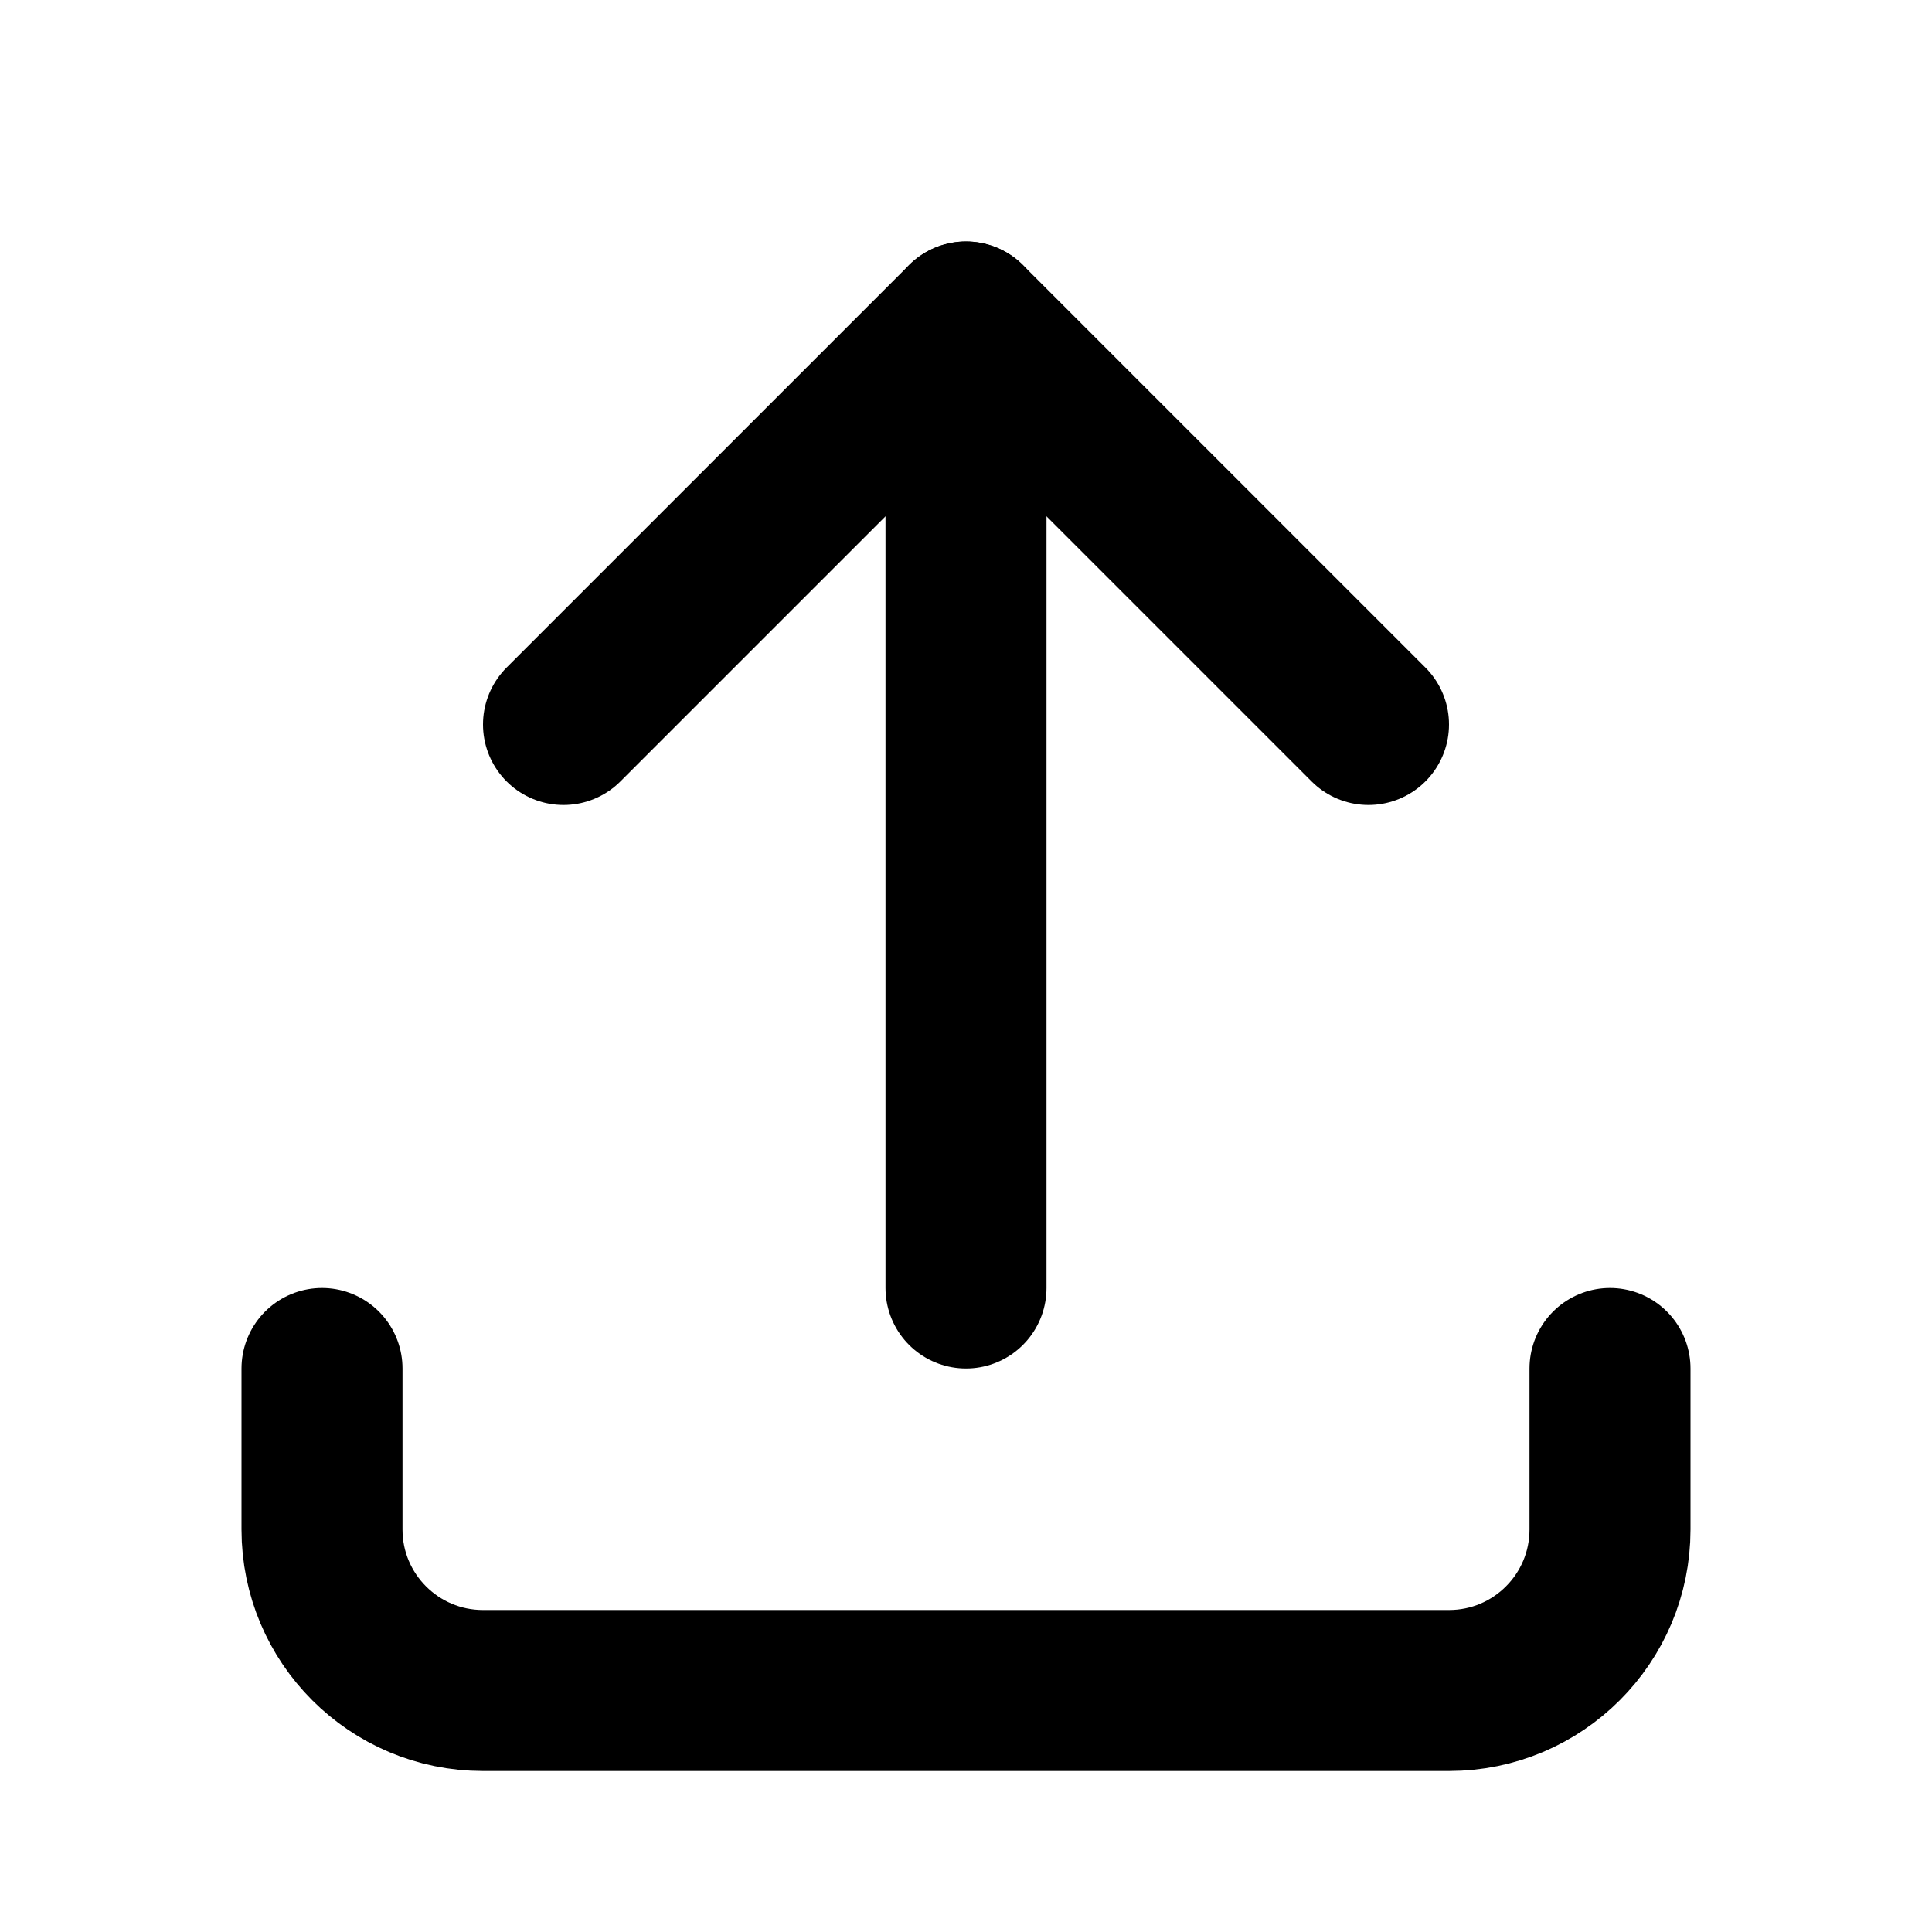
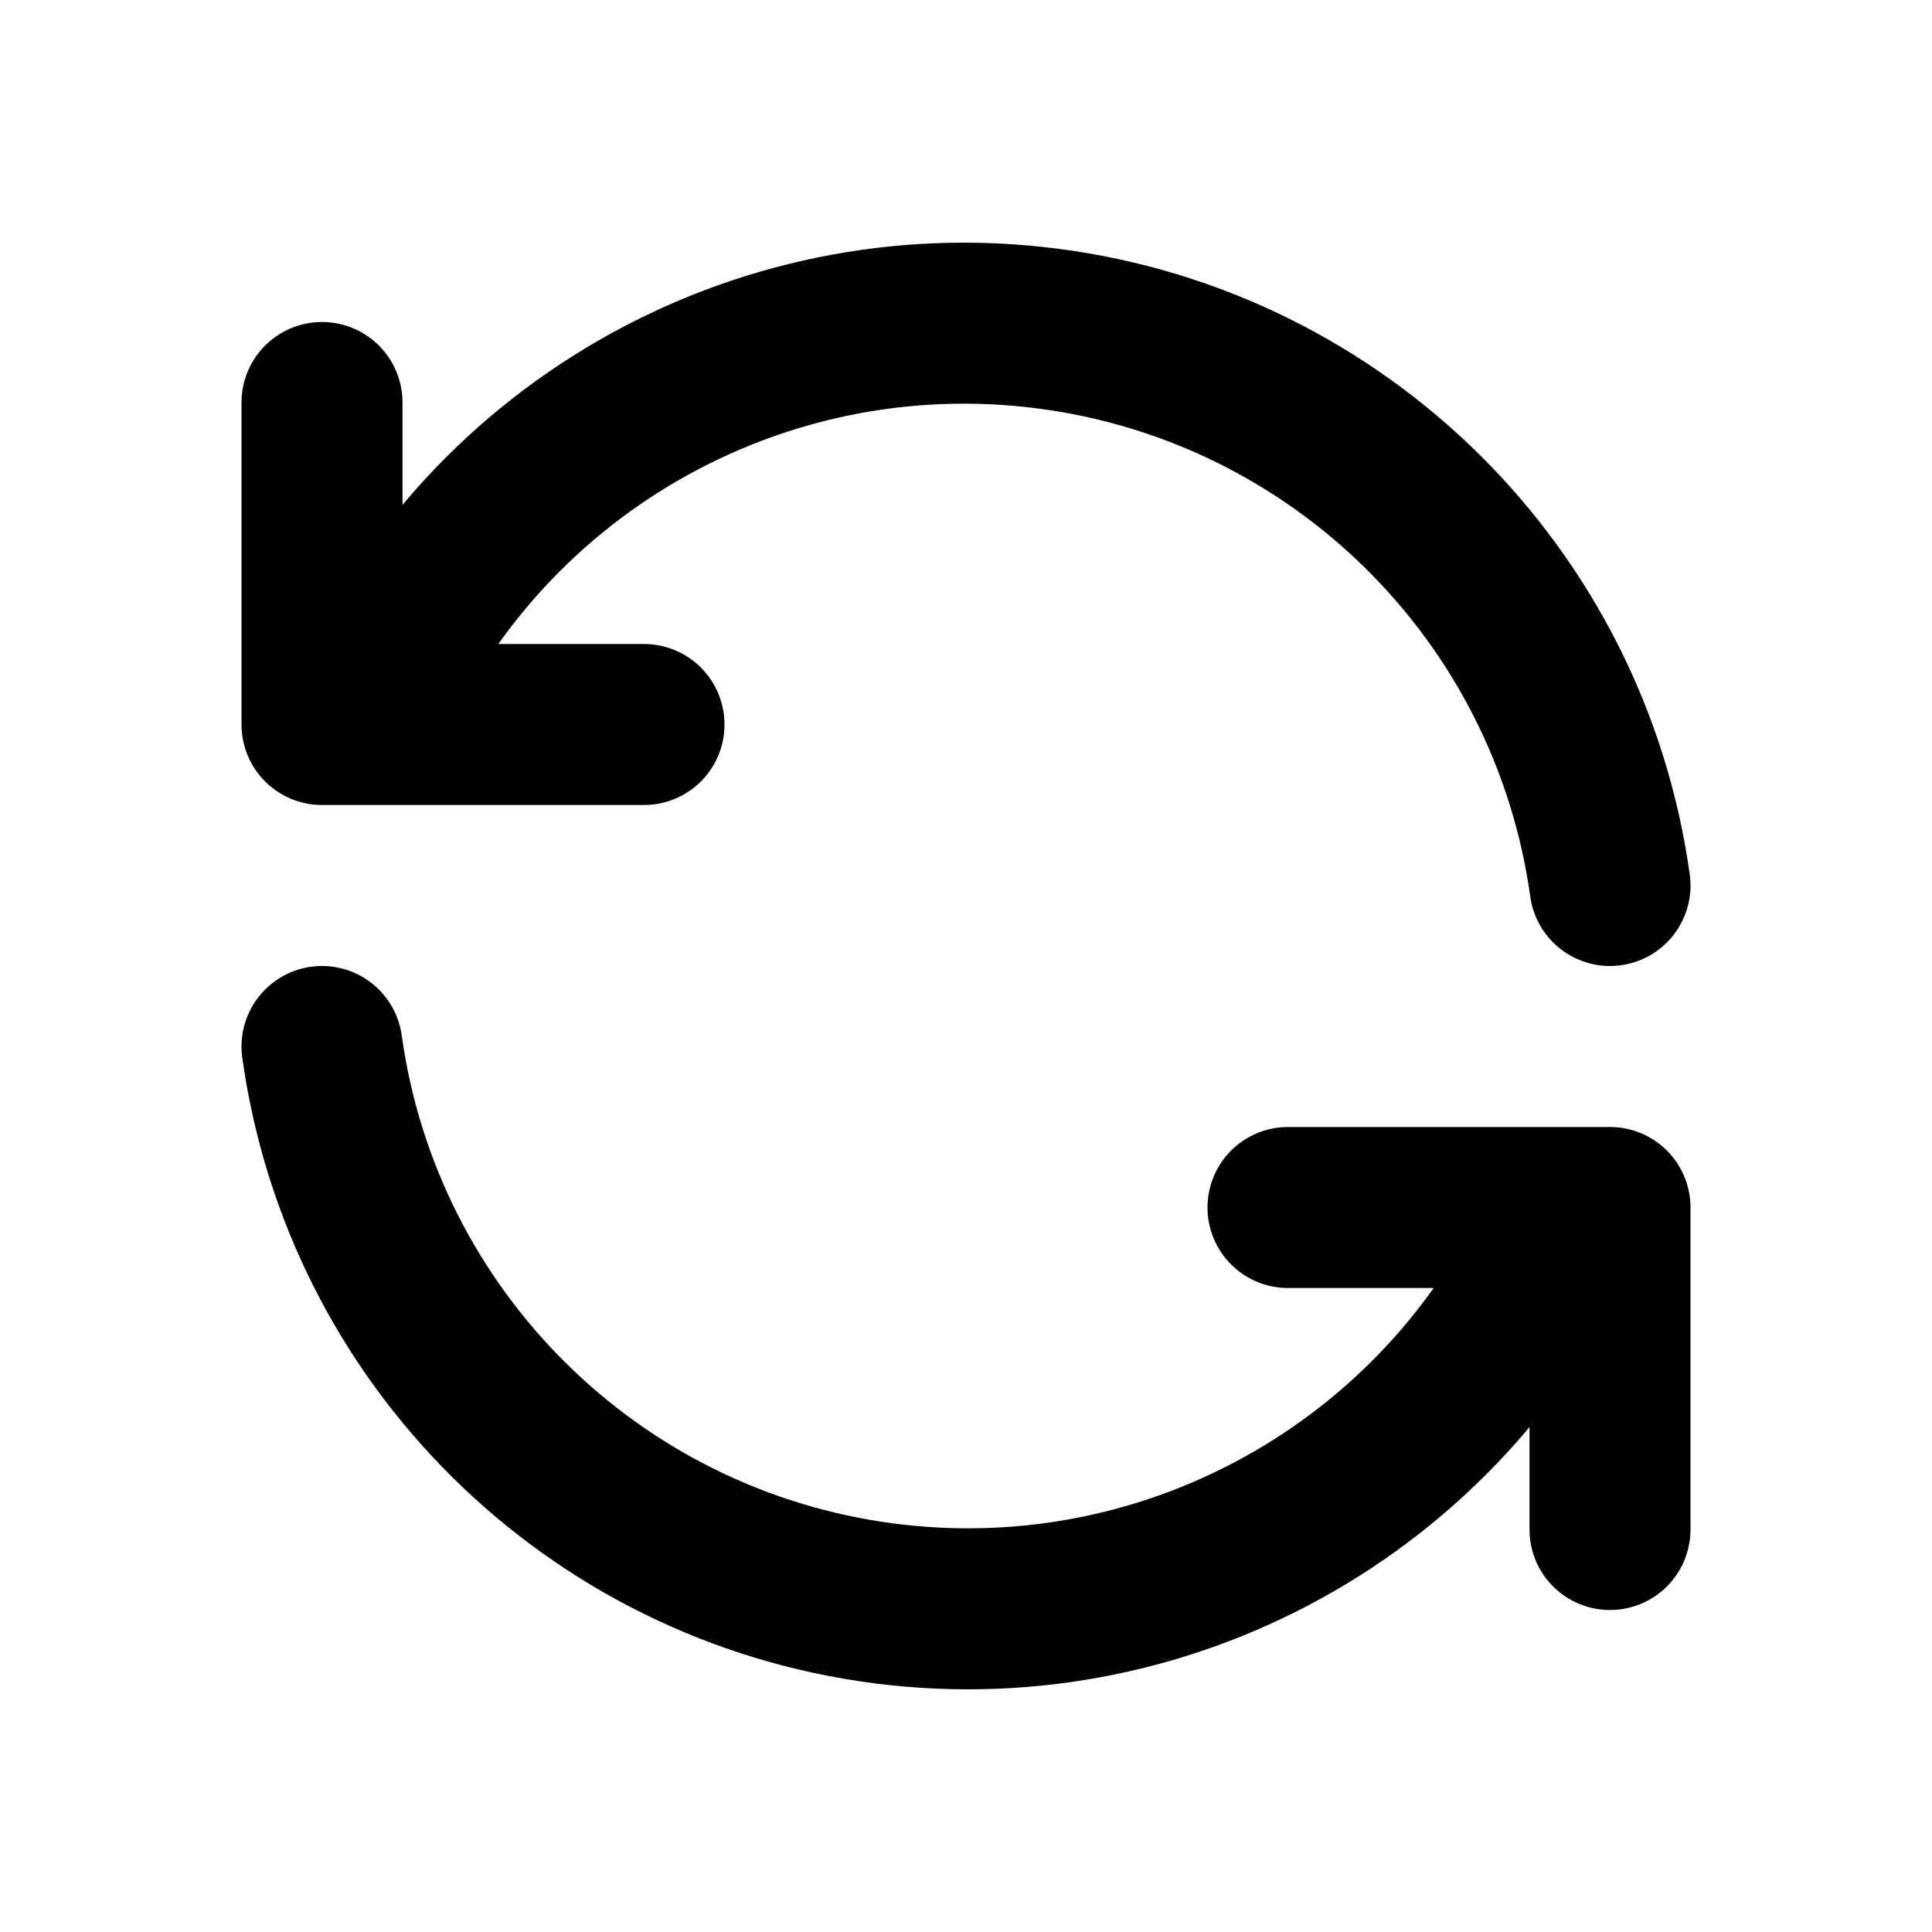
- <svg xmlns="http://www.w3.org/2000/svg" width="24" height="24" viewBox="0 0 24 24" fill="none" stroke="currentColor" stroke-width="2" stroke-linecap="round" stroke-linejoin="round">
-   <path d="M4 17v2a2 2 0 0 0 2 2h12a2 2 0 0 0 2 -2v-2" />
-   <path d="M7 9l5 -5l5 5" />
-   <path d="M12 4l0 12" />
+ <svg xmlns="http://www.w3.org/2000/svg" width="24" height="24" viewBox="0 0 24 24" fill="none" stroke="currentColor" stroke-width="2" stroke-linecap="round" stroke-linejoin="round" class="icon icon-tabler icons-tabler-outline icon-tabler-refresh">
+   <path stroke="none" d="M0 0h24v24H0z" fill="none" />
+   <path d="M20 11a8.1 8.1 0 0 0 -15.5 -2m-.5 -4v4h4" />
+   <path d="M4 13a8.1 8.1 0 0 0 15.5 2m.5 4v-4h-4" />
</svg>
